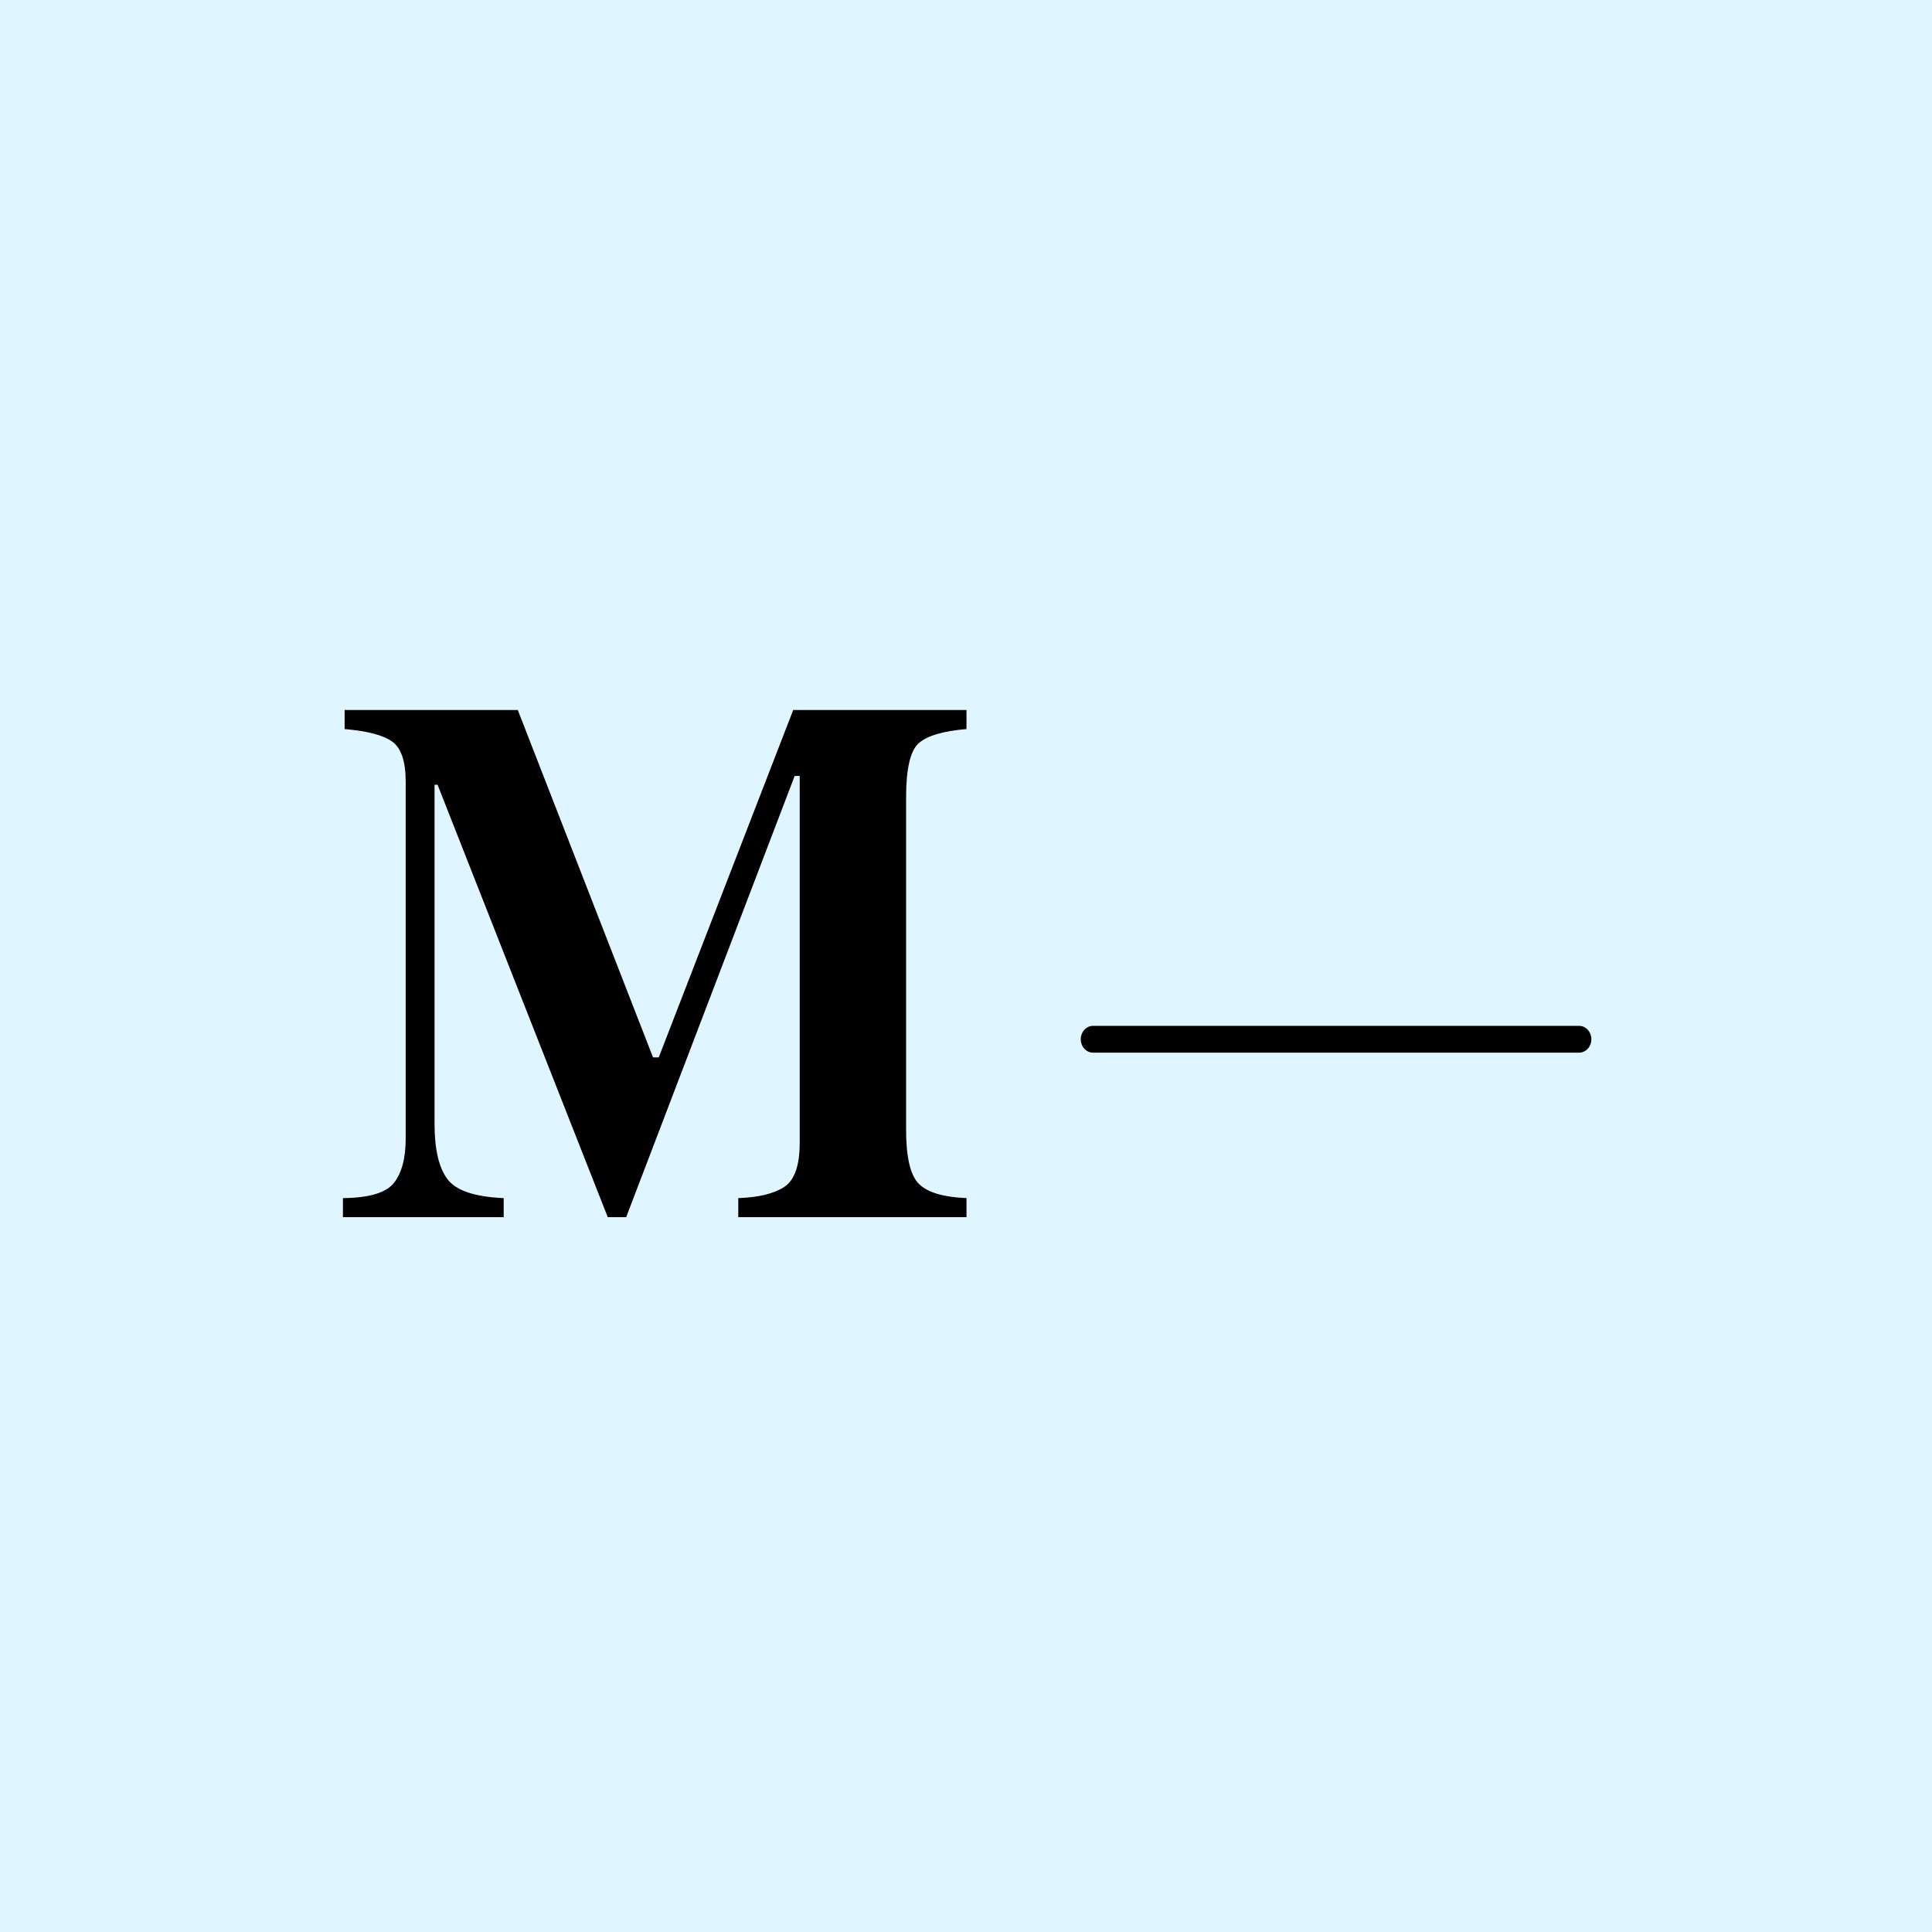
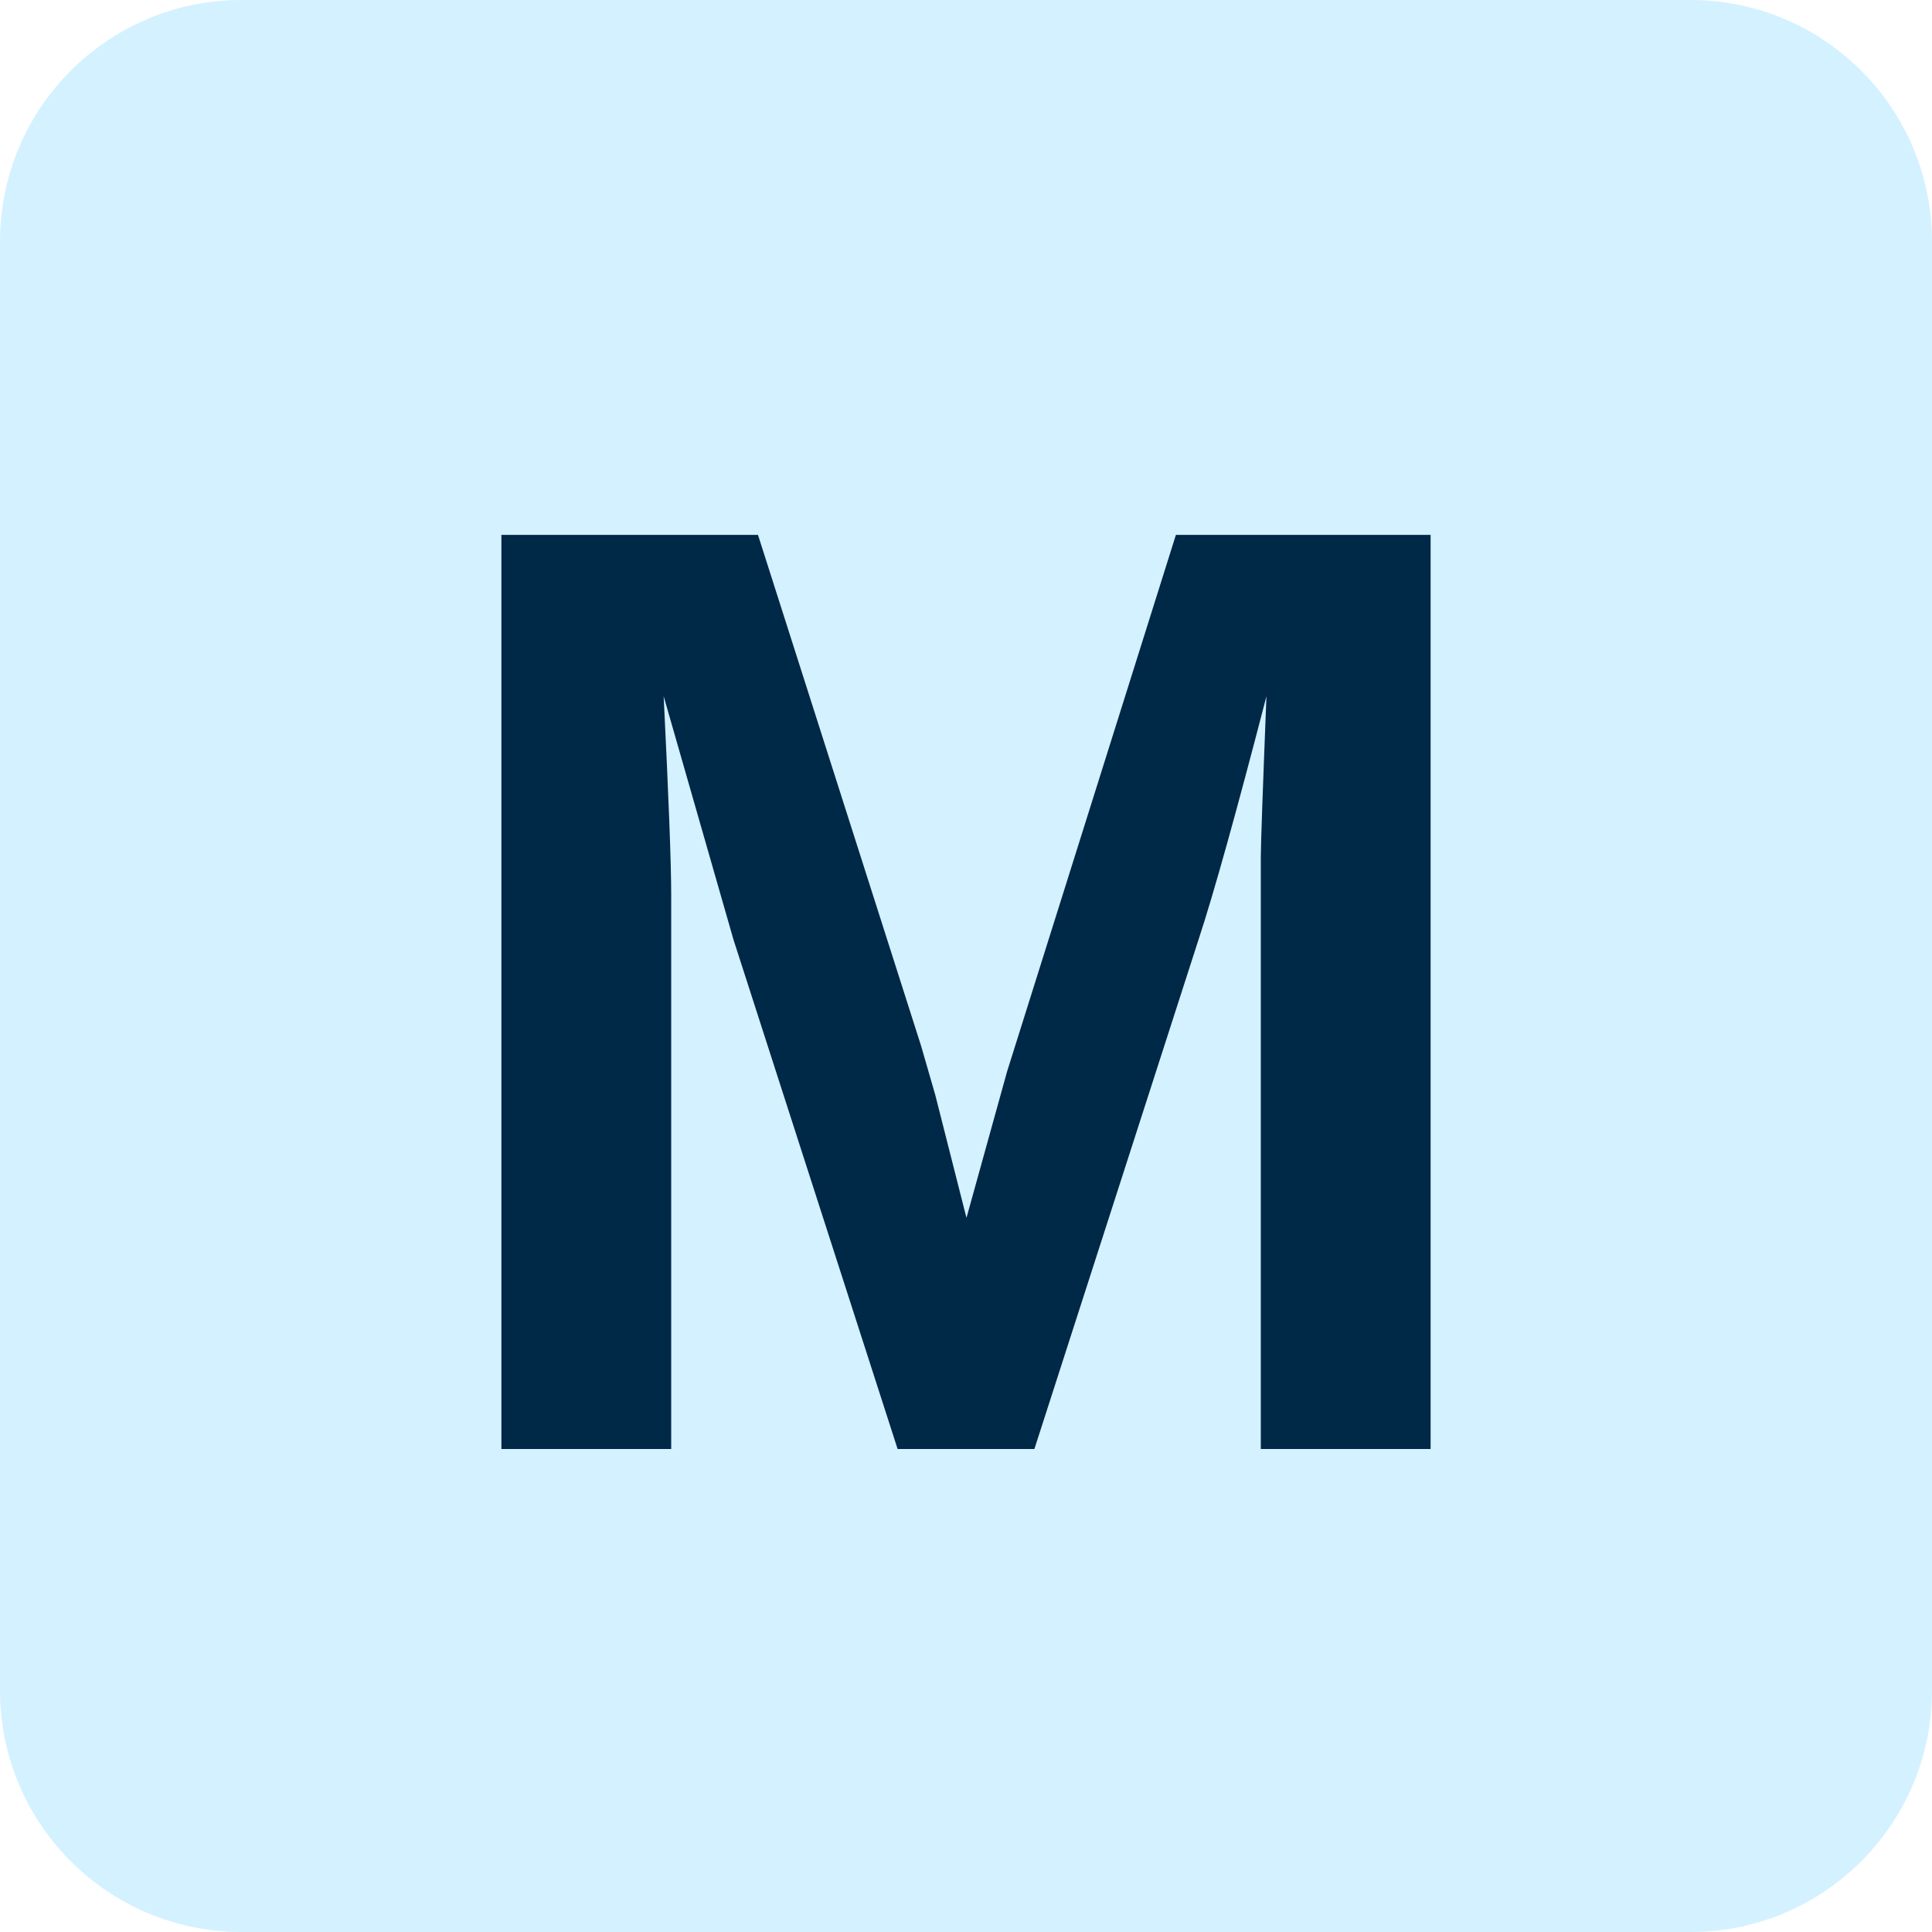
- <svg xmlns="http://www.w3.org/2000/svg" width="400" height="400" viewBox="0 0 400 400" fill="none">
-   <rect width="400" height="400" fill="#DFF5FF" />
-   <path fill-rule="evenodd" clip-rule="evenodd" d="M326.933 217.942H226.302C224.9 217.942 223.761 216.699 223.761 215.168C223.761 213.636 224.9 212.393 226.302 212.393H326.933C328.333 212.393 329.473 213.636 329.473 215.168C329.473 216.699 328.333 217.942 326.933 217.942Z" fill="black" />
-   <path fill-rule="evenodd" clip-rule="evenodd" d="M71 248.056C76.42 248.007 79.939 246.954 81.561 244.908C83.181 242.857 83.994 239.785 83.994 235.69V161.87C83.994 157.65 83.067 154.875 81.213 153.544C79.359 152.212 76.072 151.346 71.348 150.944V147H107.202L135.203 218.922H136.384L164.225 147H200.102V150.944C195.284 151.348 191.995 152.316 190.234 153.85C188.474 155.386 187.596 159.144 187.596 165.133V233.867C187.596 239.585 188.474 243.328 190.234 245.097C191.995 246.868 195.284 247.854 200.102 248.056V252H152.853V248.056C157.067 247.905 160.239 247.134 162.371 245.741C164.502 244.351 165.569 241.303 165.569 236.6V160.655H164.526L129.645 252H125.828L90.595 162.476H89.969V232.731C89.969 237.916 90.849 241.703 92.61 244.091C94.368 246.48 98.259 247.802 104.283 248.056V252H71V248.056Z" fill="black" />
+ <svg xmlns="http://www.w3.org/2000/svg" viewBox="0 0 32 32" width="32" height="32">
+   <rect width="32" height="32" rx="4" fill="#d4f1ff" />
+   <text x="16" y="24" text-anchor="middle" font-family="Arial Black, Arial, sans-serif" font-weight="900" font-size="22" fill="#002847">M</text>
</svg>
